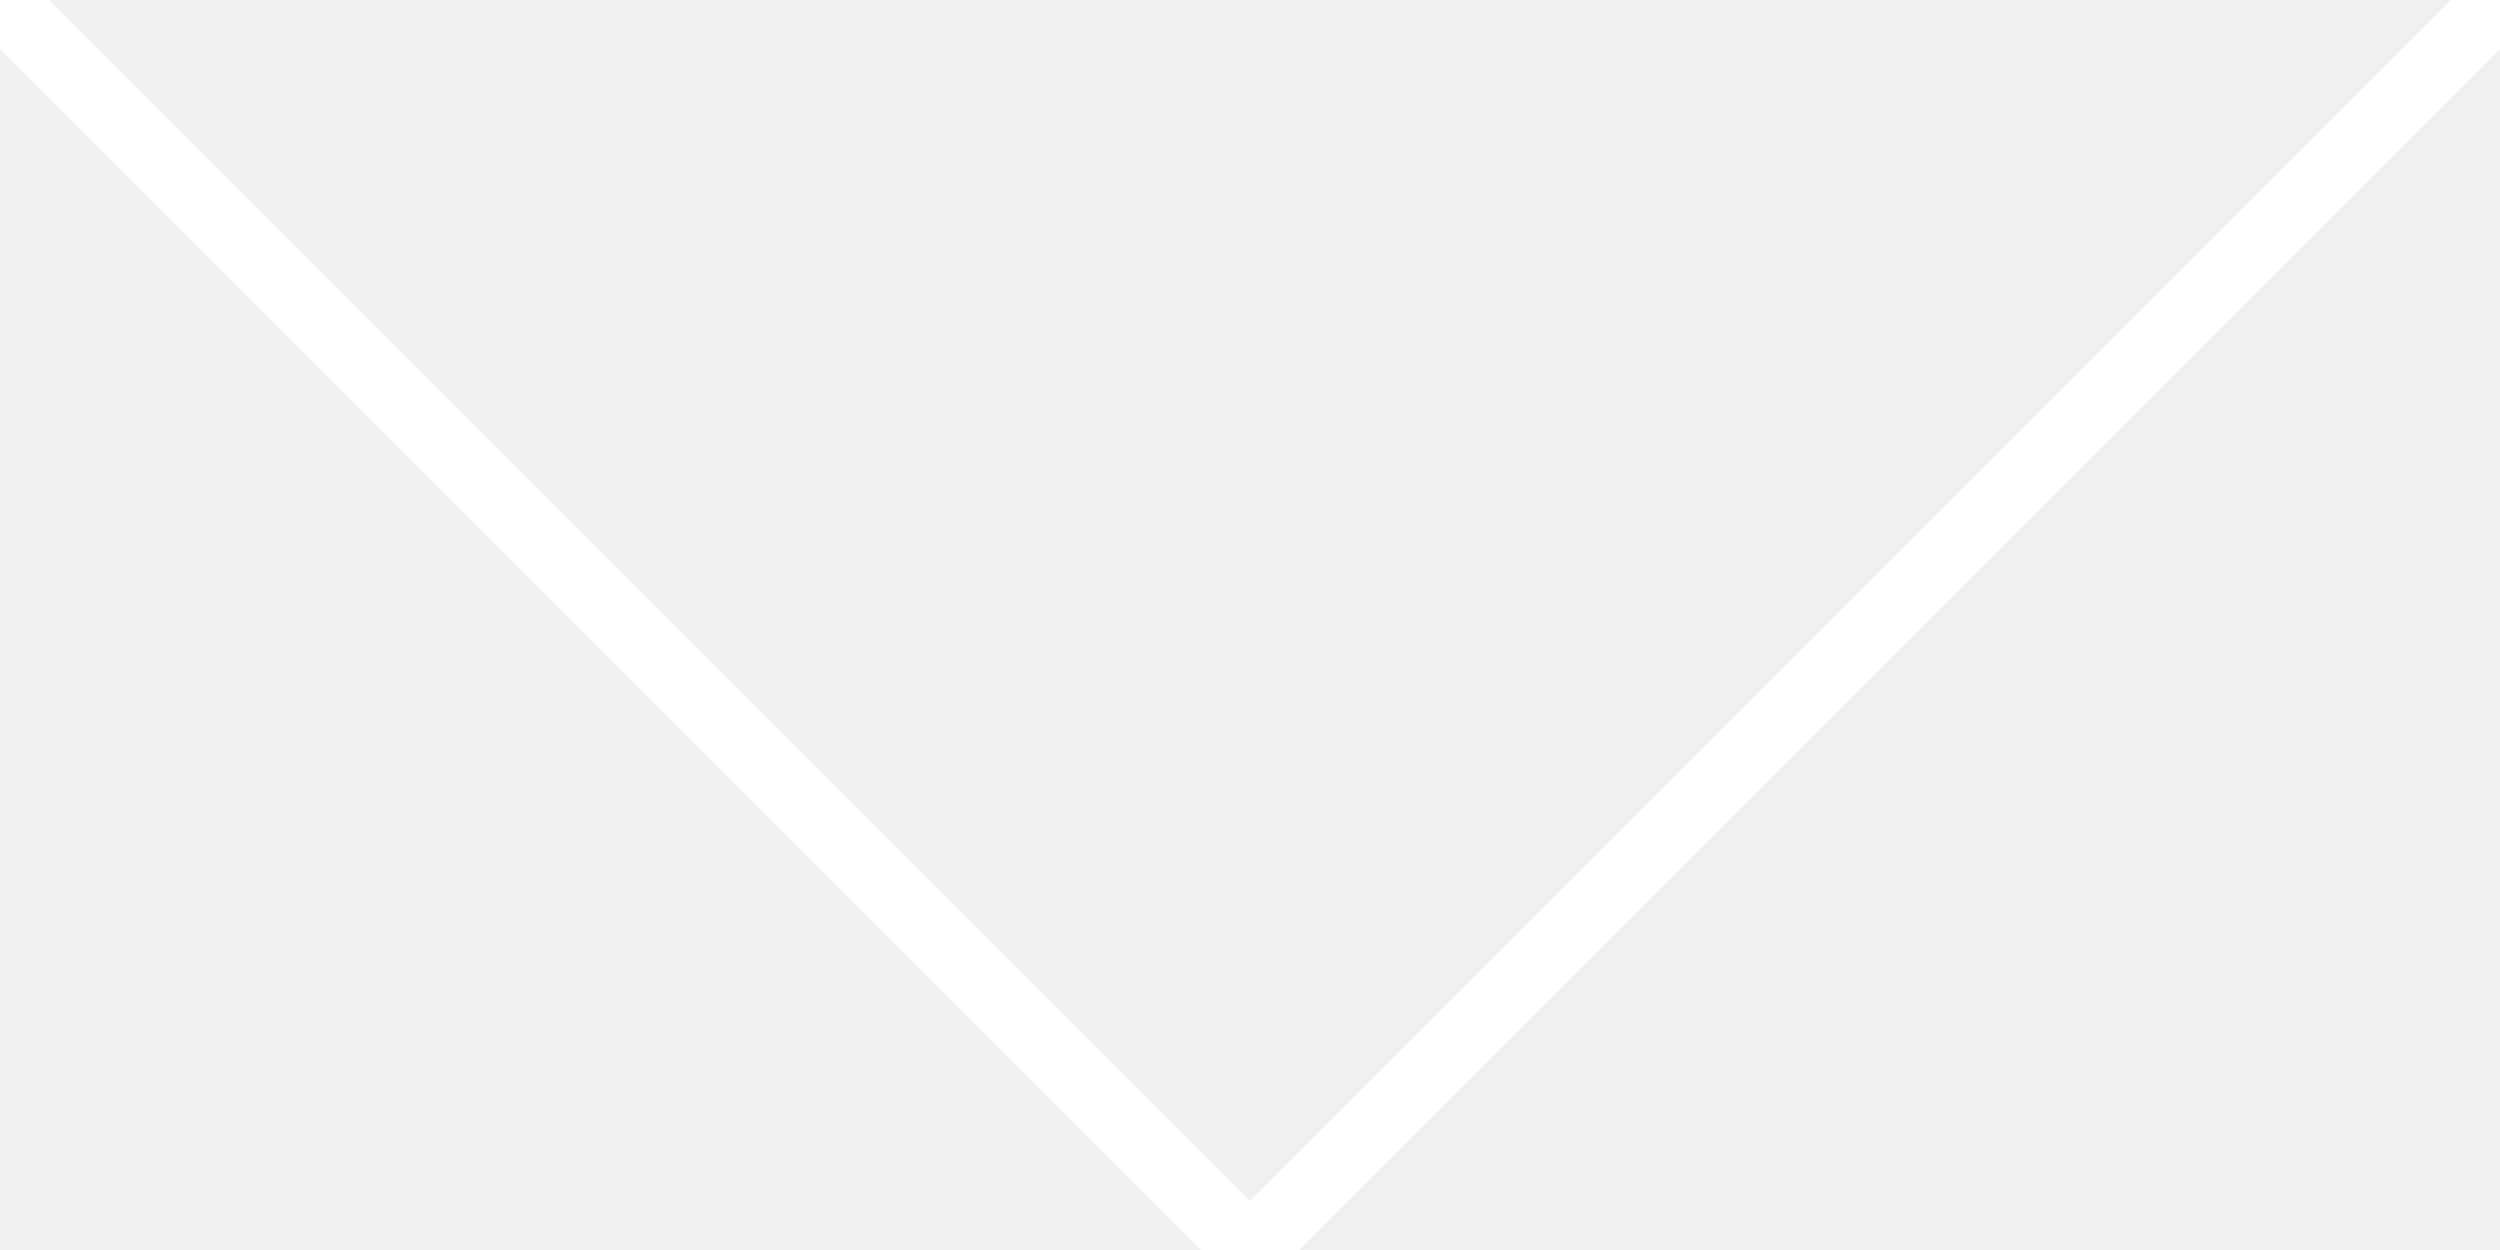
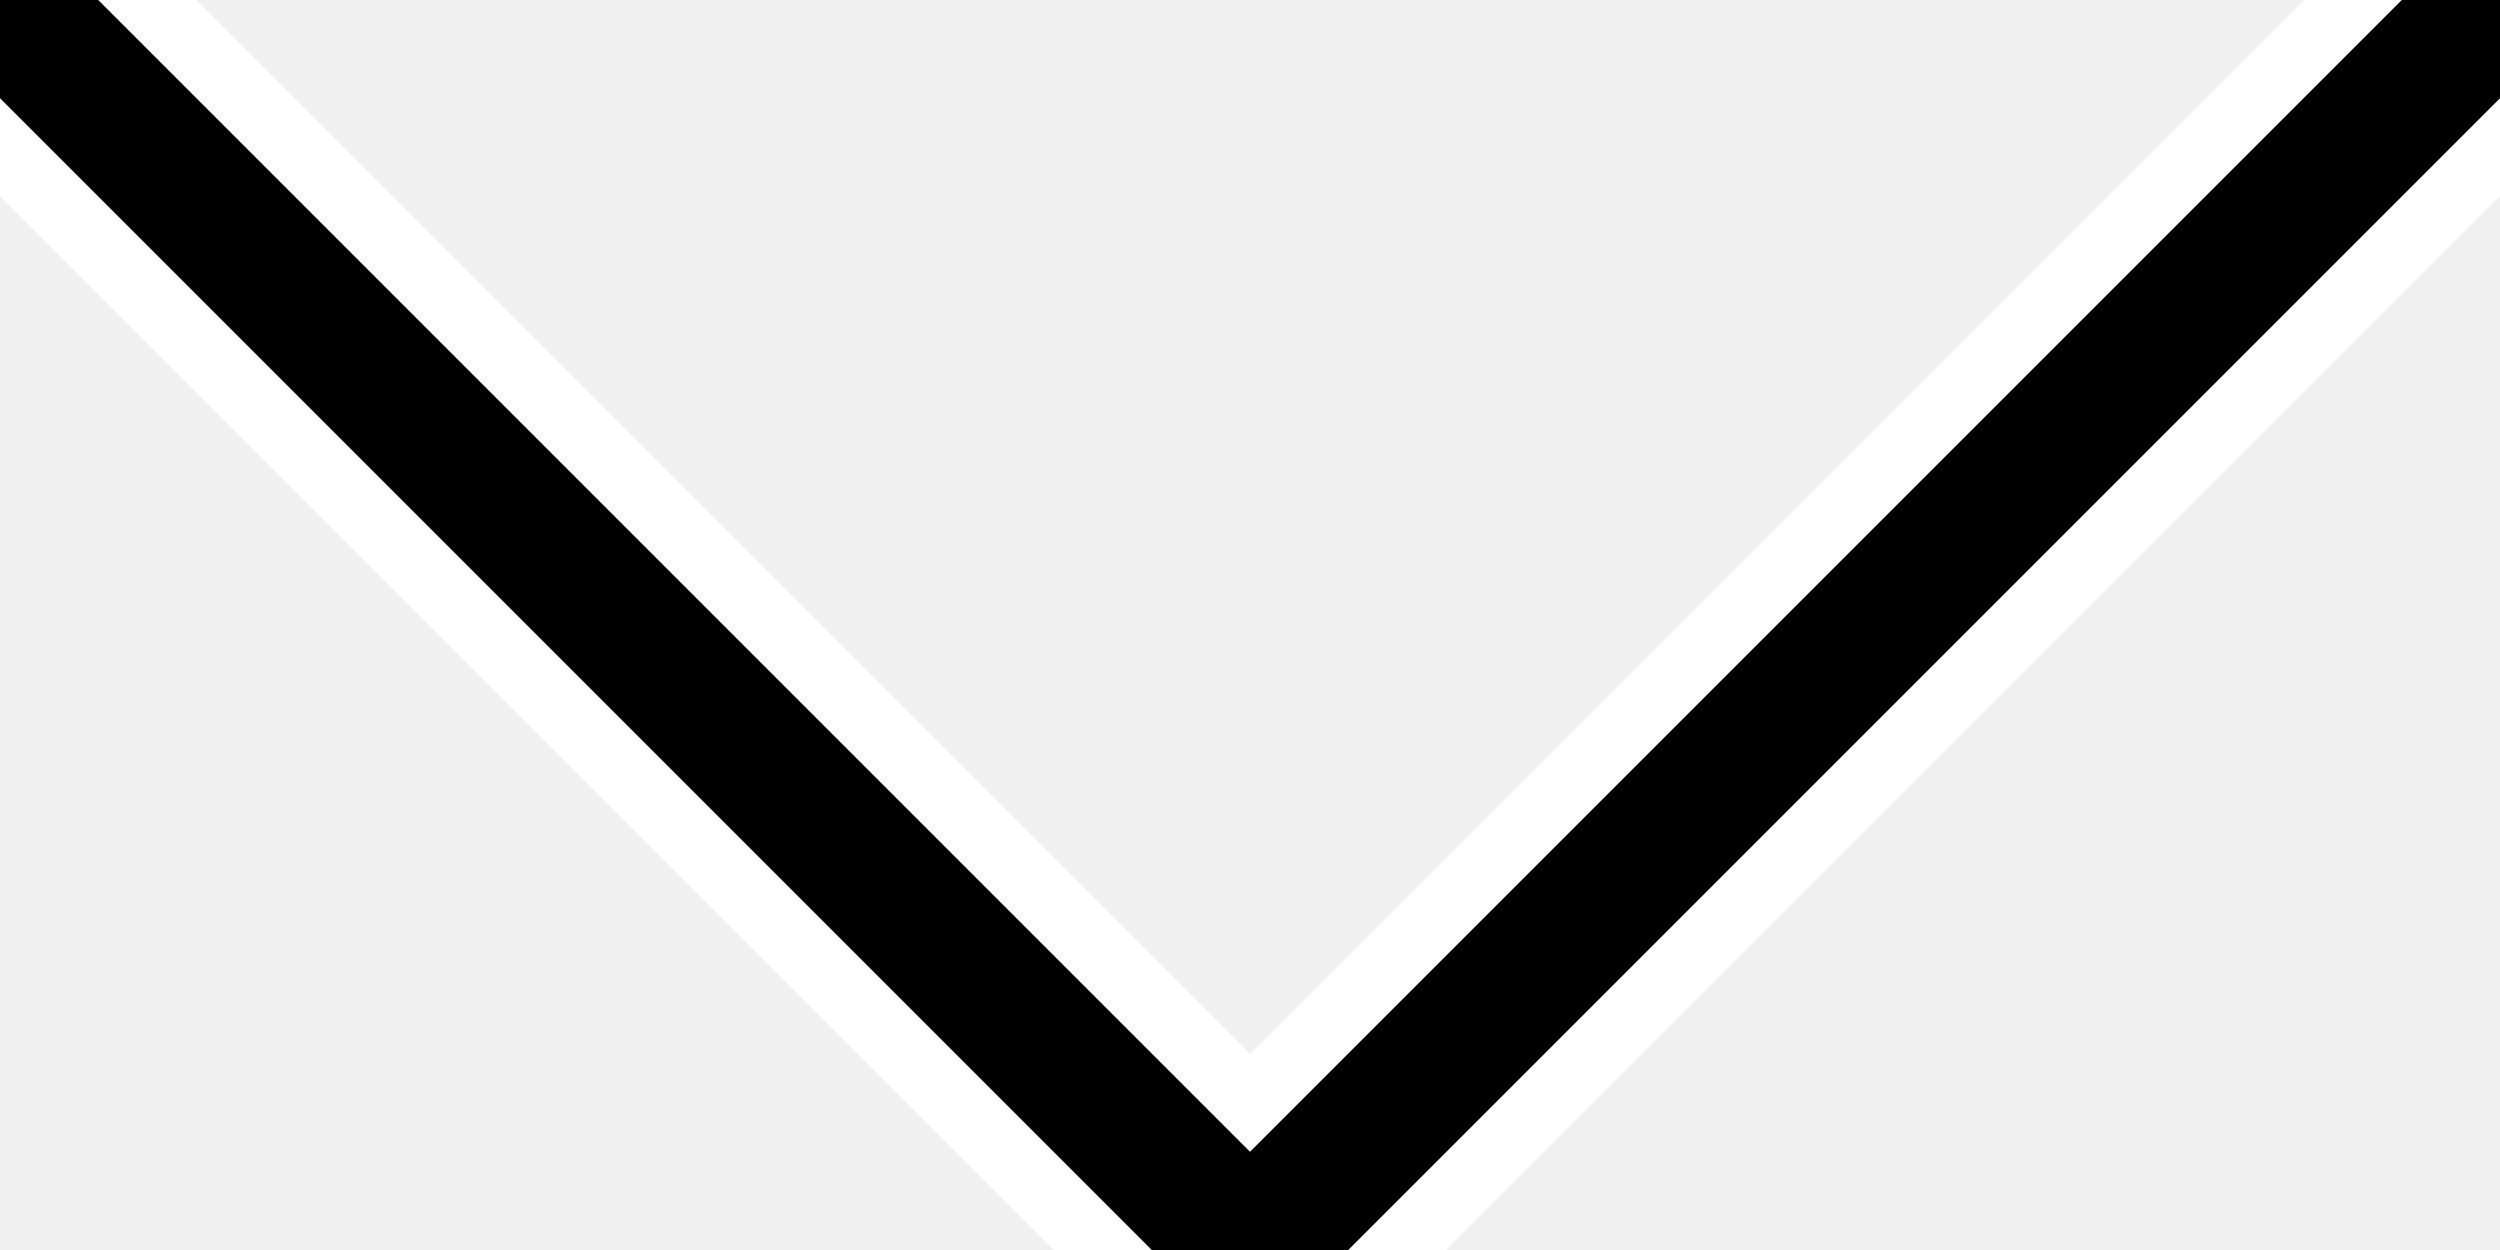
<svg xmlns="http://www.w3.org/2000/svg" width="36px" height="18px" viewBox="0 0 36 18" zoomAndPan="disable" preserveAspectRatio="none">
-   <style type="text/css"> line { stroke: #fff; stroke-width: 1; } </style>
-   <line x1="0" y1="0" x2="18" y2="18" />
-   <line x1="36" y1="0" x2="18" y2="18" />
+   <style type="text/css">
+         .outline { stroke: #fff; stroke-width: 4; }
+         .line { stroke: #000; stroke-width: 2; }
+     </style>
+   <line class="outline" x1="0" y1="0" x2="18" y2="18" />
+   <line class="outline" x1="36" y1="0" x2="18" y2="18" />
+   <line class="line" x1="0" y1="0" x2="18" y2="18" />
+   <line class="line" x1="36" y1="0" x2="18" y2="18" />
</svg>
